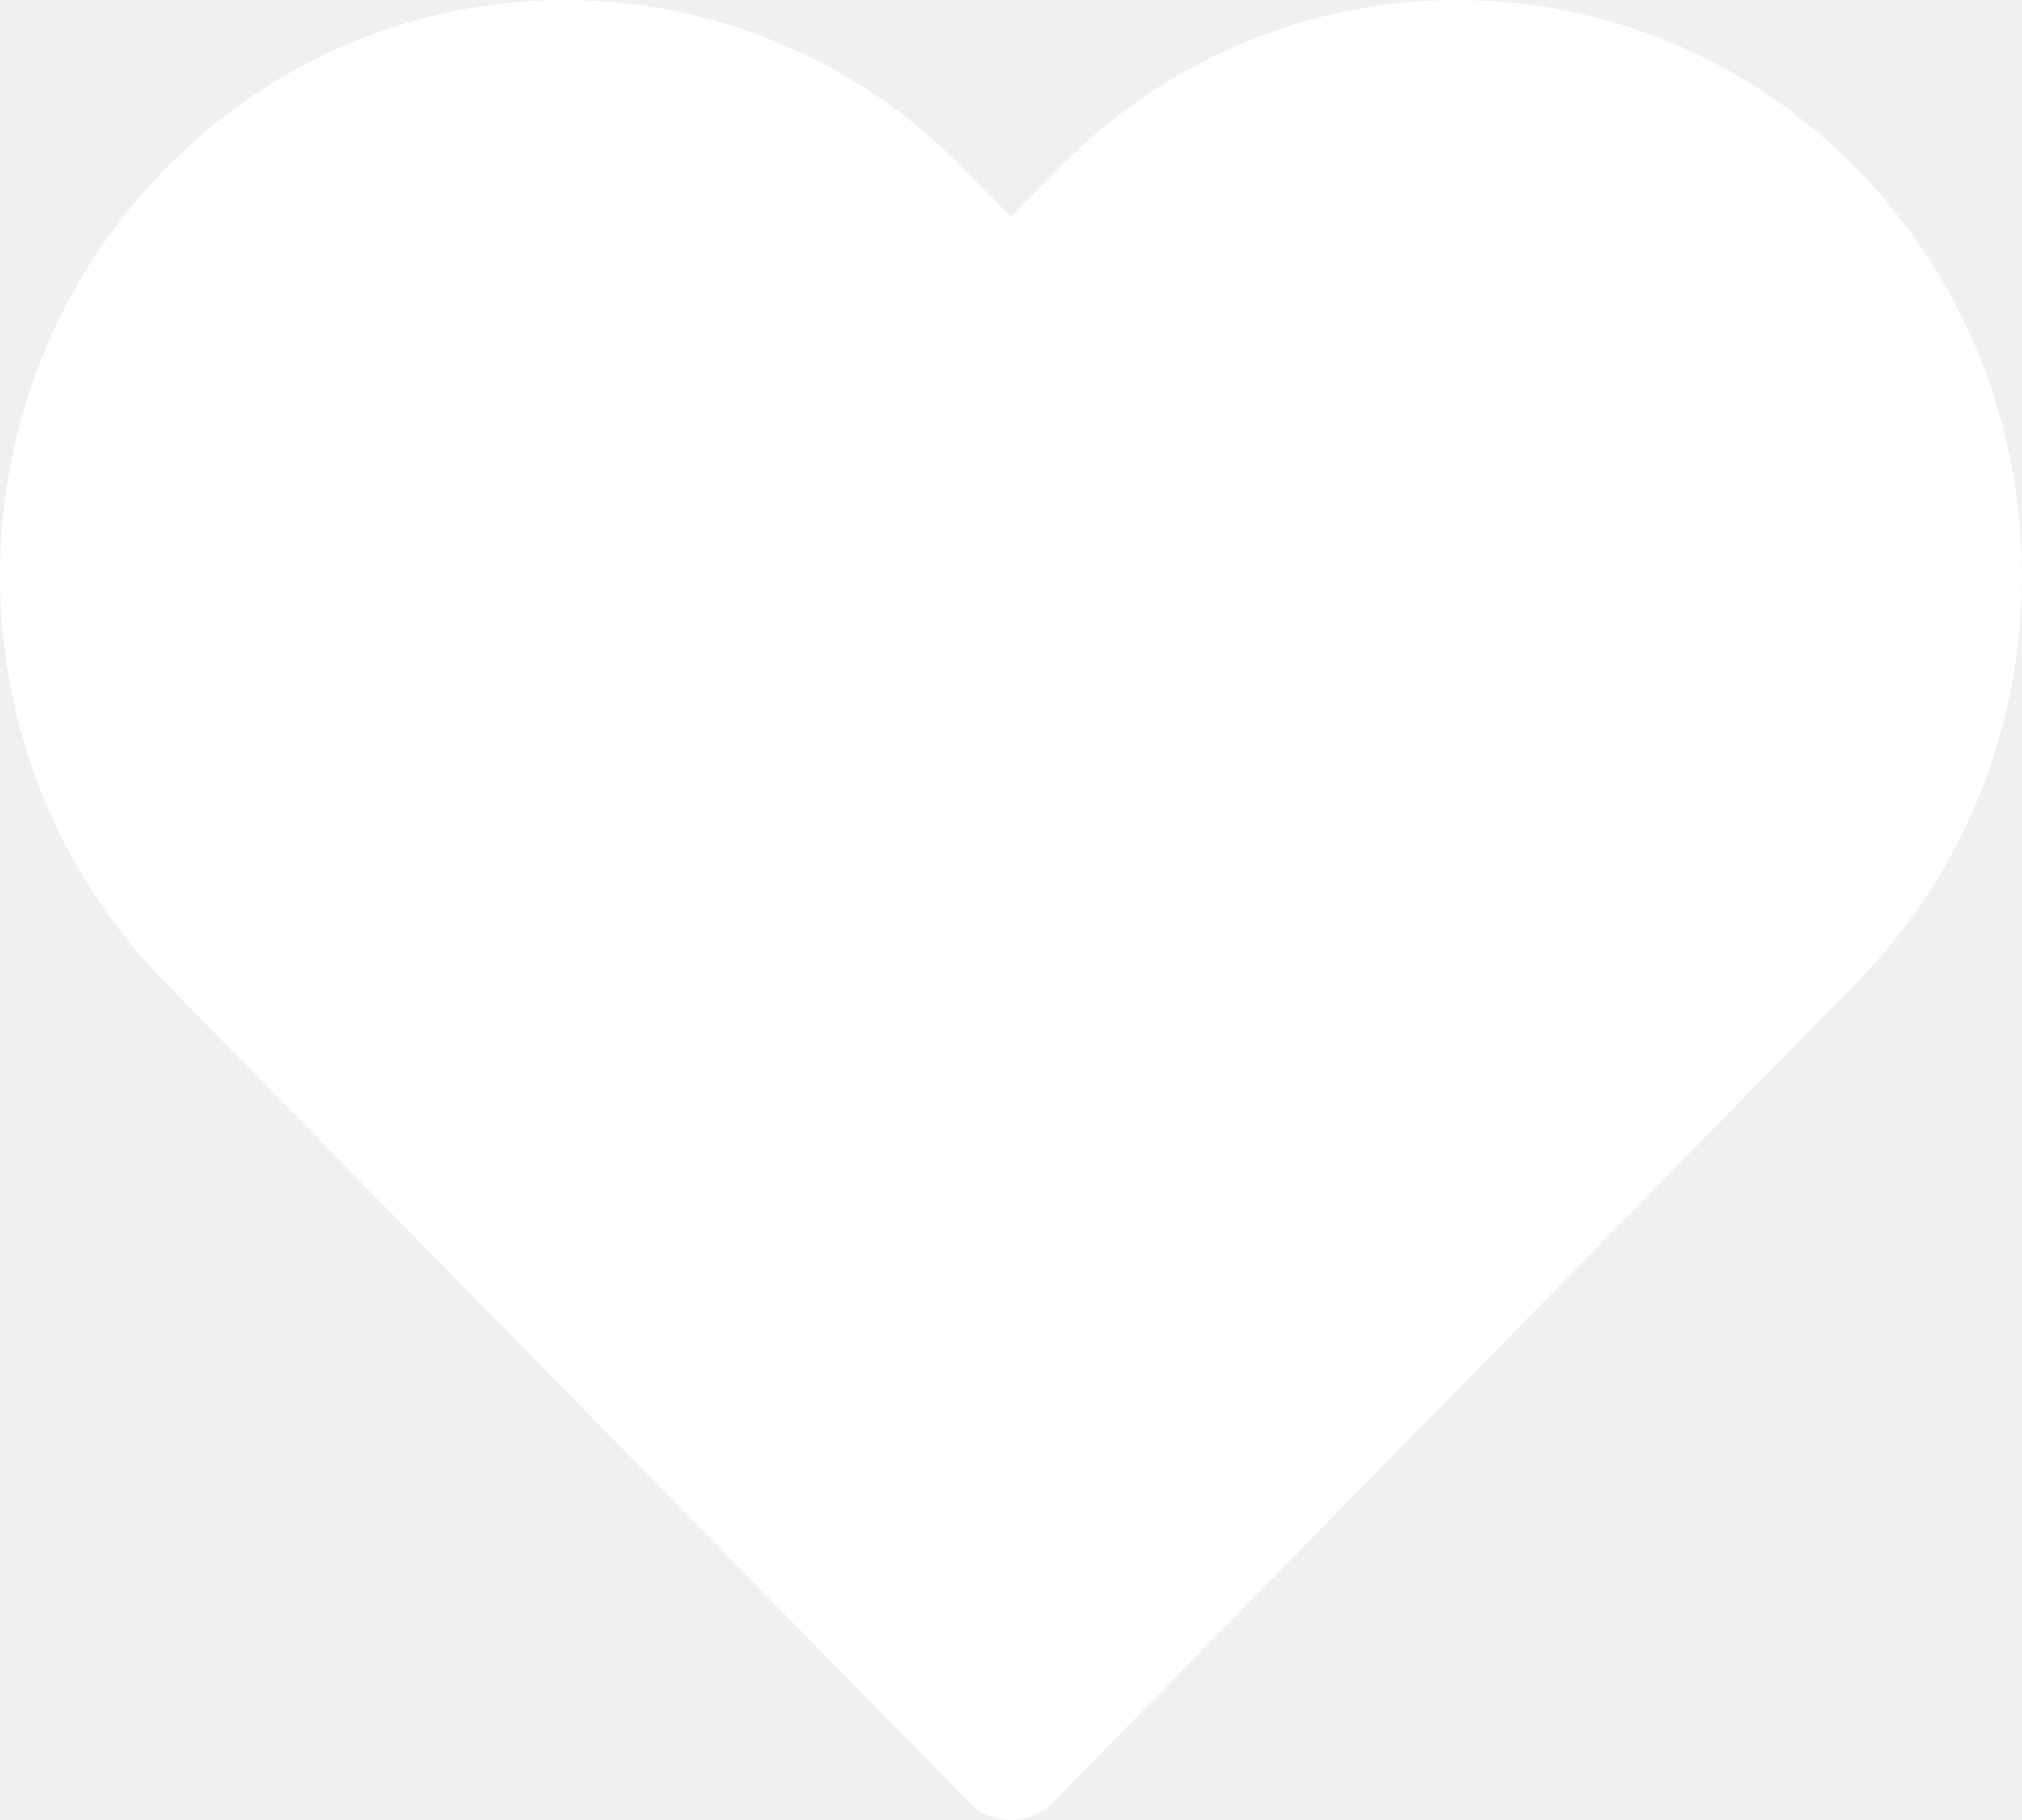
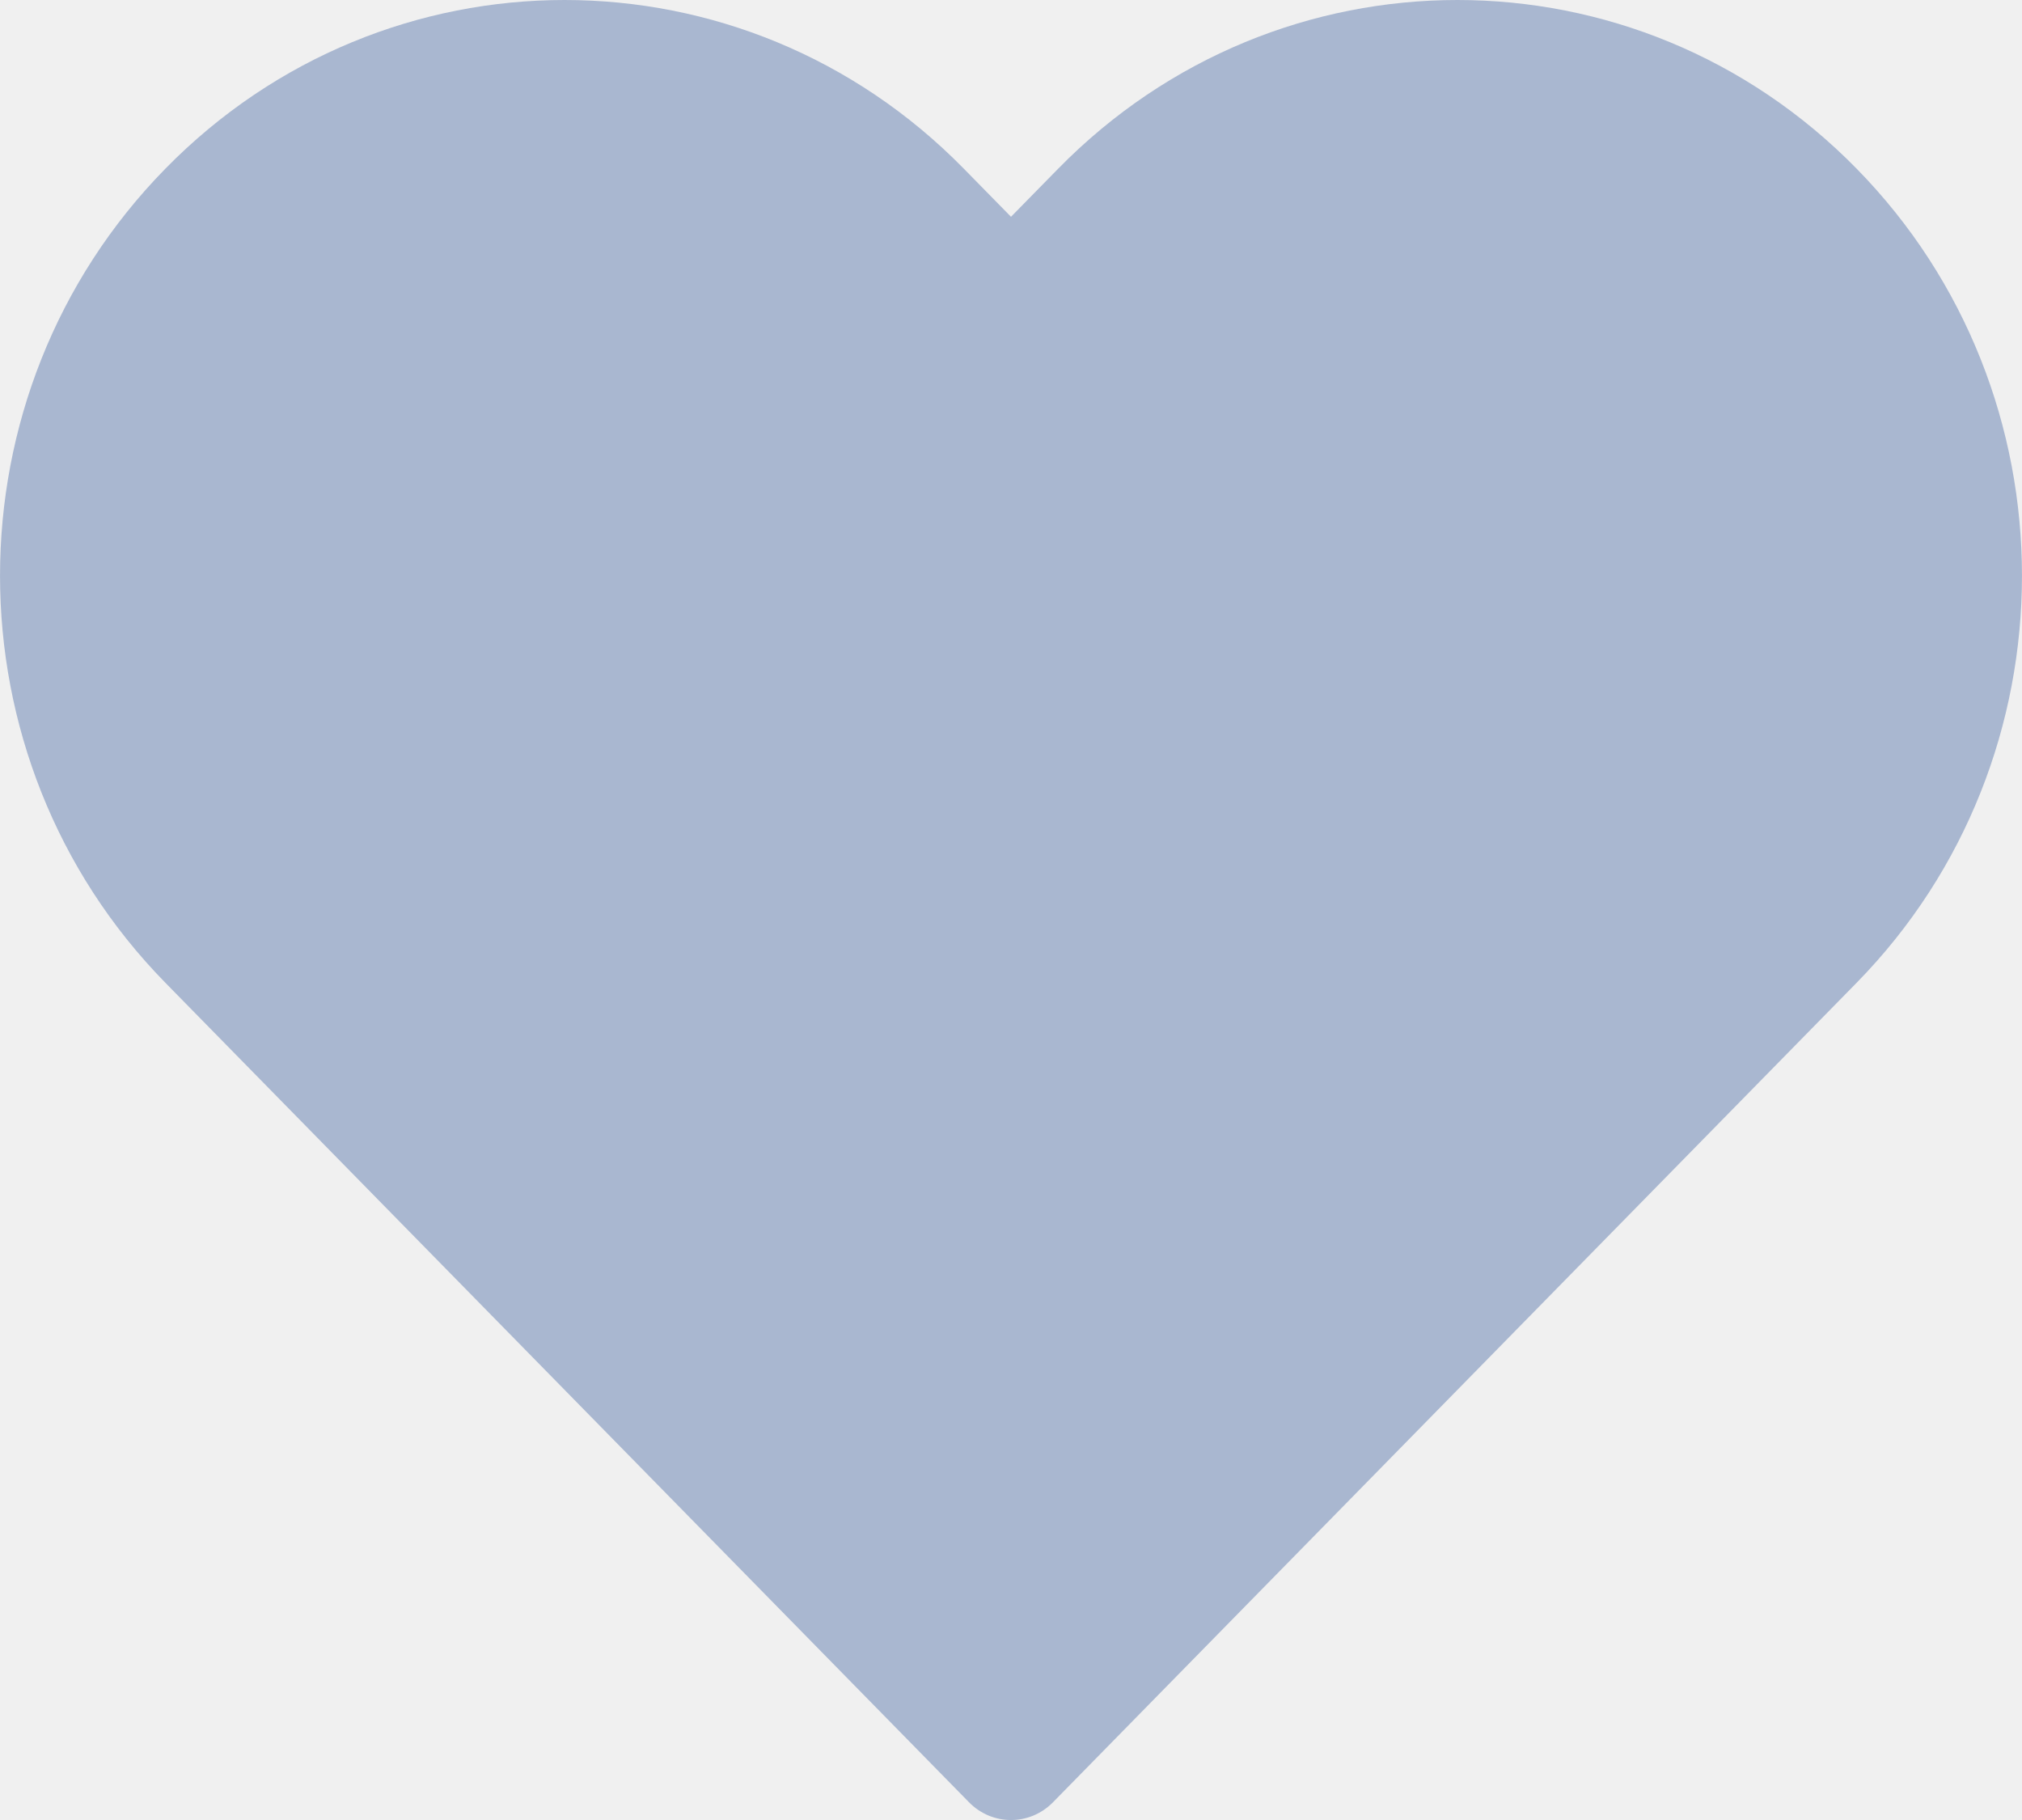
<svg xmlns="http://www.w3.org/2000/svg" width="20px" height="18px" viewBox="0 0 20 18" version="1.1">
  <g id="Symbols" stroke="none" stroke-width="1" fill="none" fill-rule="evenodd">
-     <g id="menu" transform="translate(-27, -682)" fill="#FFFFFF">
+     <g id="menu" transform="translate(-27, -682)" fill="#a9b7d0">
      <g id="Group-3">
        <g id="Element/Icon/Favorite" transform="translate(25, 679)">
          <path d="M12.467,4.668 C14.648,2.444 18.184,2.444 20.364,4.668 C22.545,6.891 22.545,10.496 20.364,12.72 L12.416,20.824 C12.186,21.059 11.814,21.059 11.584,20.824 L3.636,12.72 C1.455,10.496 1.455,6.891 3.636,4.668 C5.816,2.444 9.352,2.444 11.533,4.668 L12,5.144 L12.467,4.668 Z" id="Path" />
        </g>
      </g>
    </g>
  </g>
</svg>
